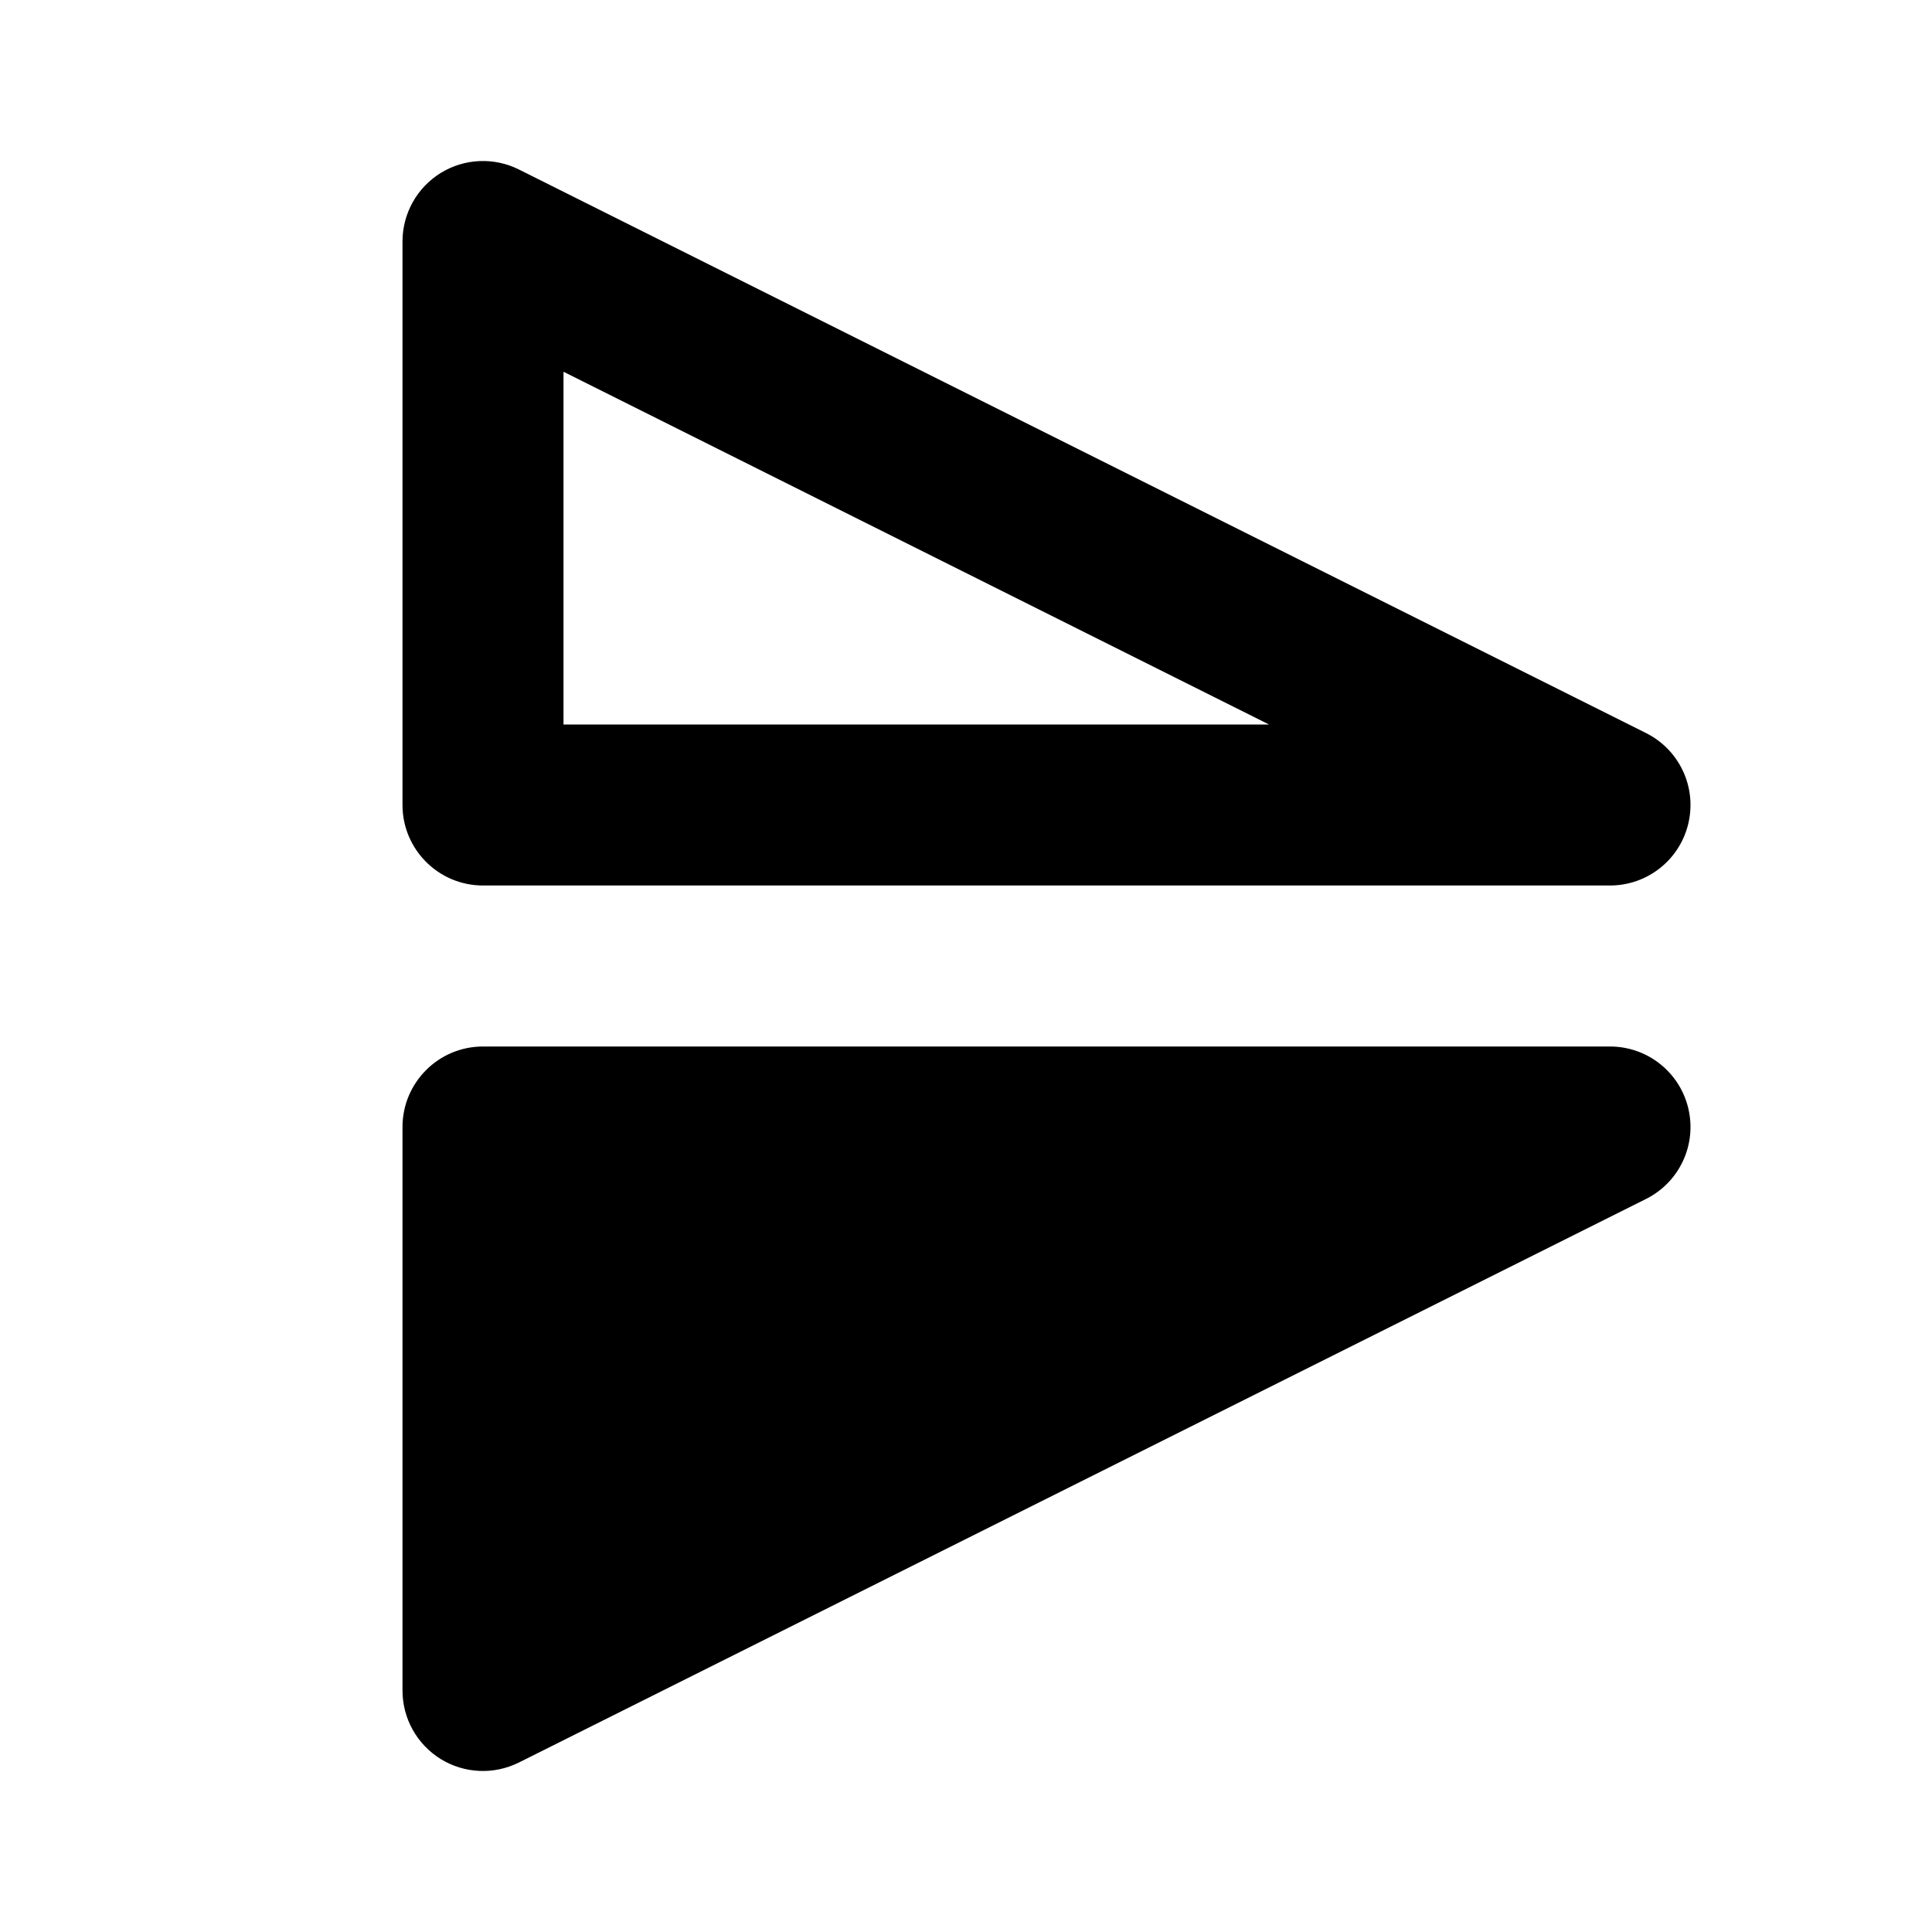
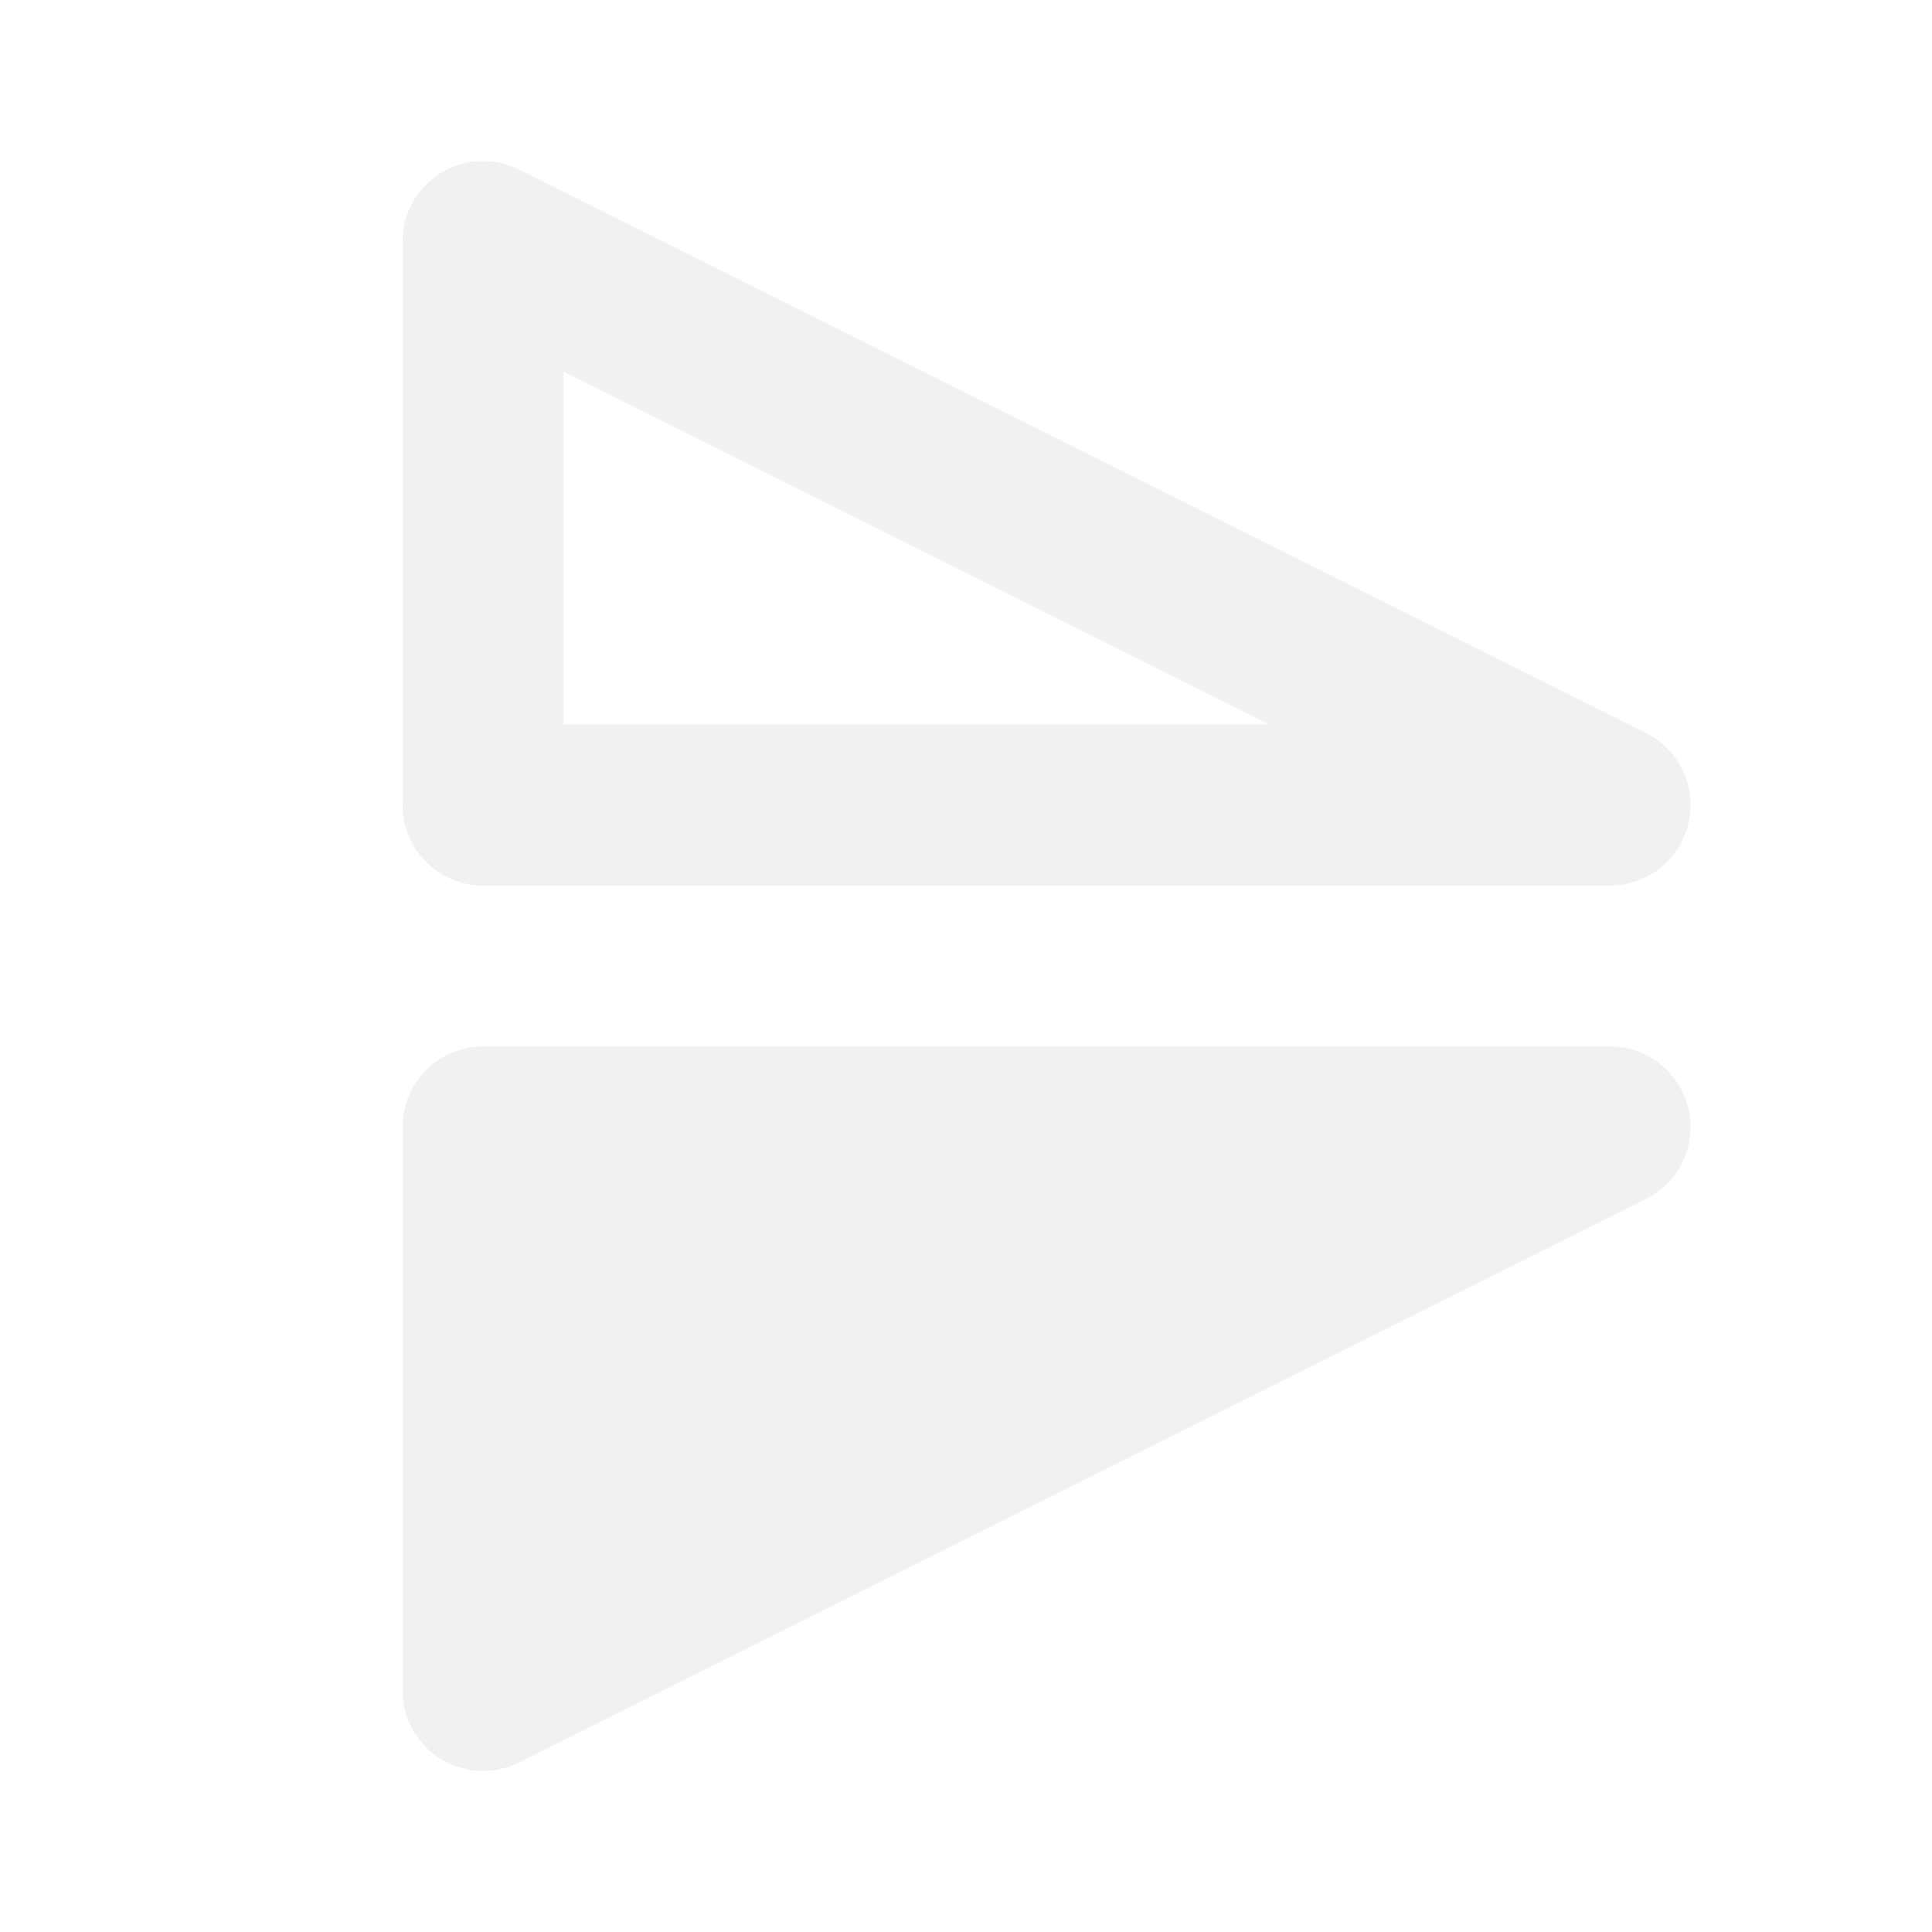
<svg xmlns="http://www.w3.org/2000/svg" width="800px" height="800px" viewBox="0 0 24 24" fill="none">
-   <path fill-rule="evenodd" clip-rule="evenodd" d="M6.447 2.106C6.137 1.951 5.769 1.967 5.474 2.149C5.179 2.332 5 2.653 5 3V10C5 10.552 5.448 11 6 11H20C20.464 11 20.867 10.681 20.973 10.23C21.08 9.778 20.862 9.313 20.447 9.106L6.447 2.106ZM7 9V4.618L15.764 9H7ZM5 14C5 13.448 5.448 13 6 13H20C20.464 13 20.867 13.319 20.973 13.77C21.08 14.222 20.862 14.687 20.447 14.894L6.447 21.894C6.137 22.049 5.769 22.033 5.474 21.851C5.179 21.668 5 21.347 5 21V14Z" fill="#000000" />
+   <path fill-rule="evenodd" clip-rule="evenodd" d="M6.447 2.106C6.137 1.951 5.769 1.967 5.474 2.149C5.179 2.332 5 2.653 5 3V10C5 10.552 5.448 11 6 11H20C20.464 11 20.867 10.681 20.973 10.23C21.08 9.778 20.862 9.313 20.447 9.106L6.447 2.106ZM7 9V4.618L15.764 9H7ZM5 14C5 13.448 5.448 13 6 13H20C20.464 13 20.867 13.319 20.973 13.77C21.08 14.222 20.862 14.687 20.447 14.894L6.447 21.894C6.137 22.049 5.769 22.033 5.474 21.851C5.179 21.668 5 21.347 5 21V14Z" fill="#f1f1f1" />
</svg>
